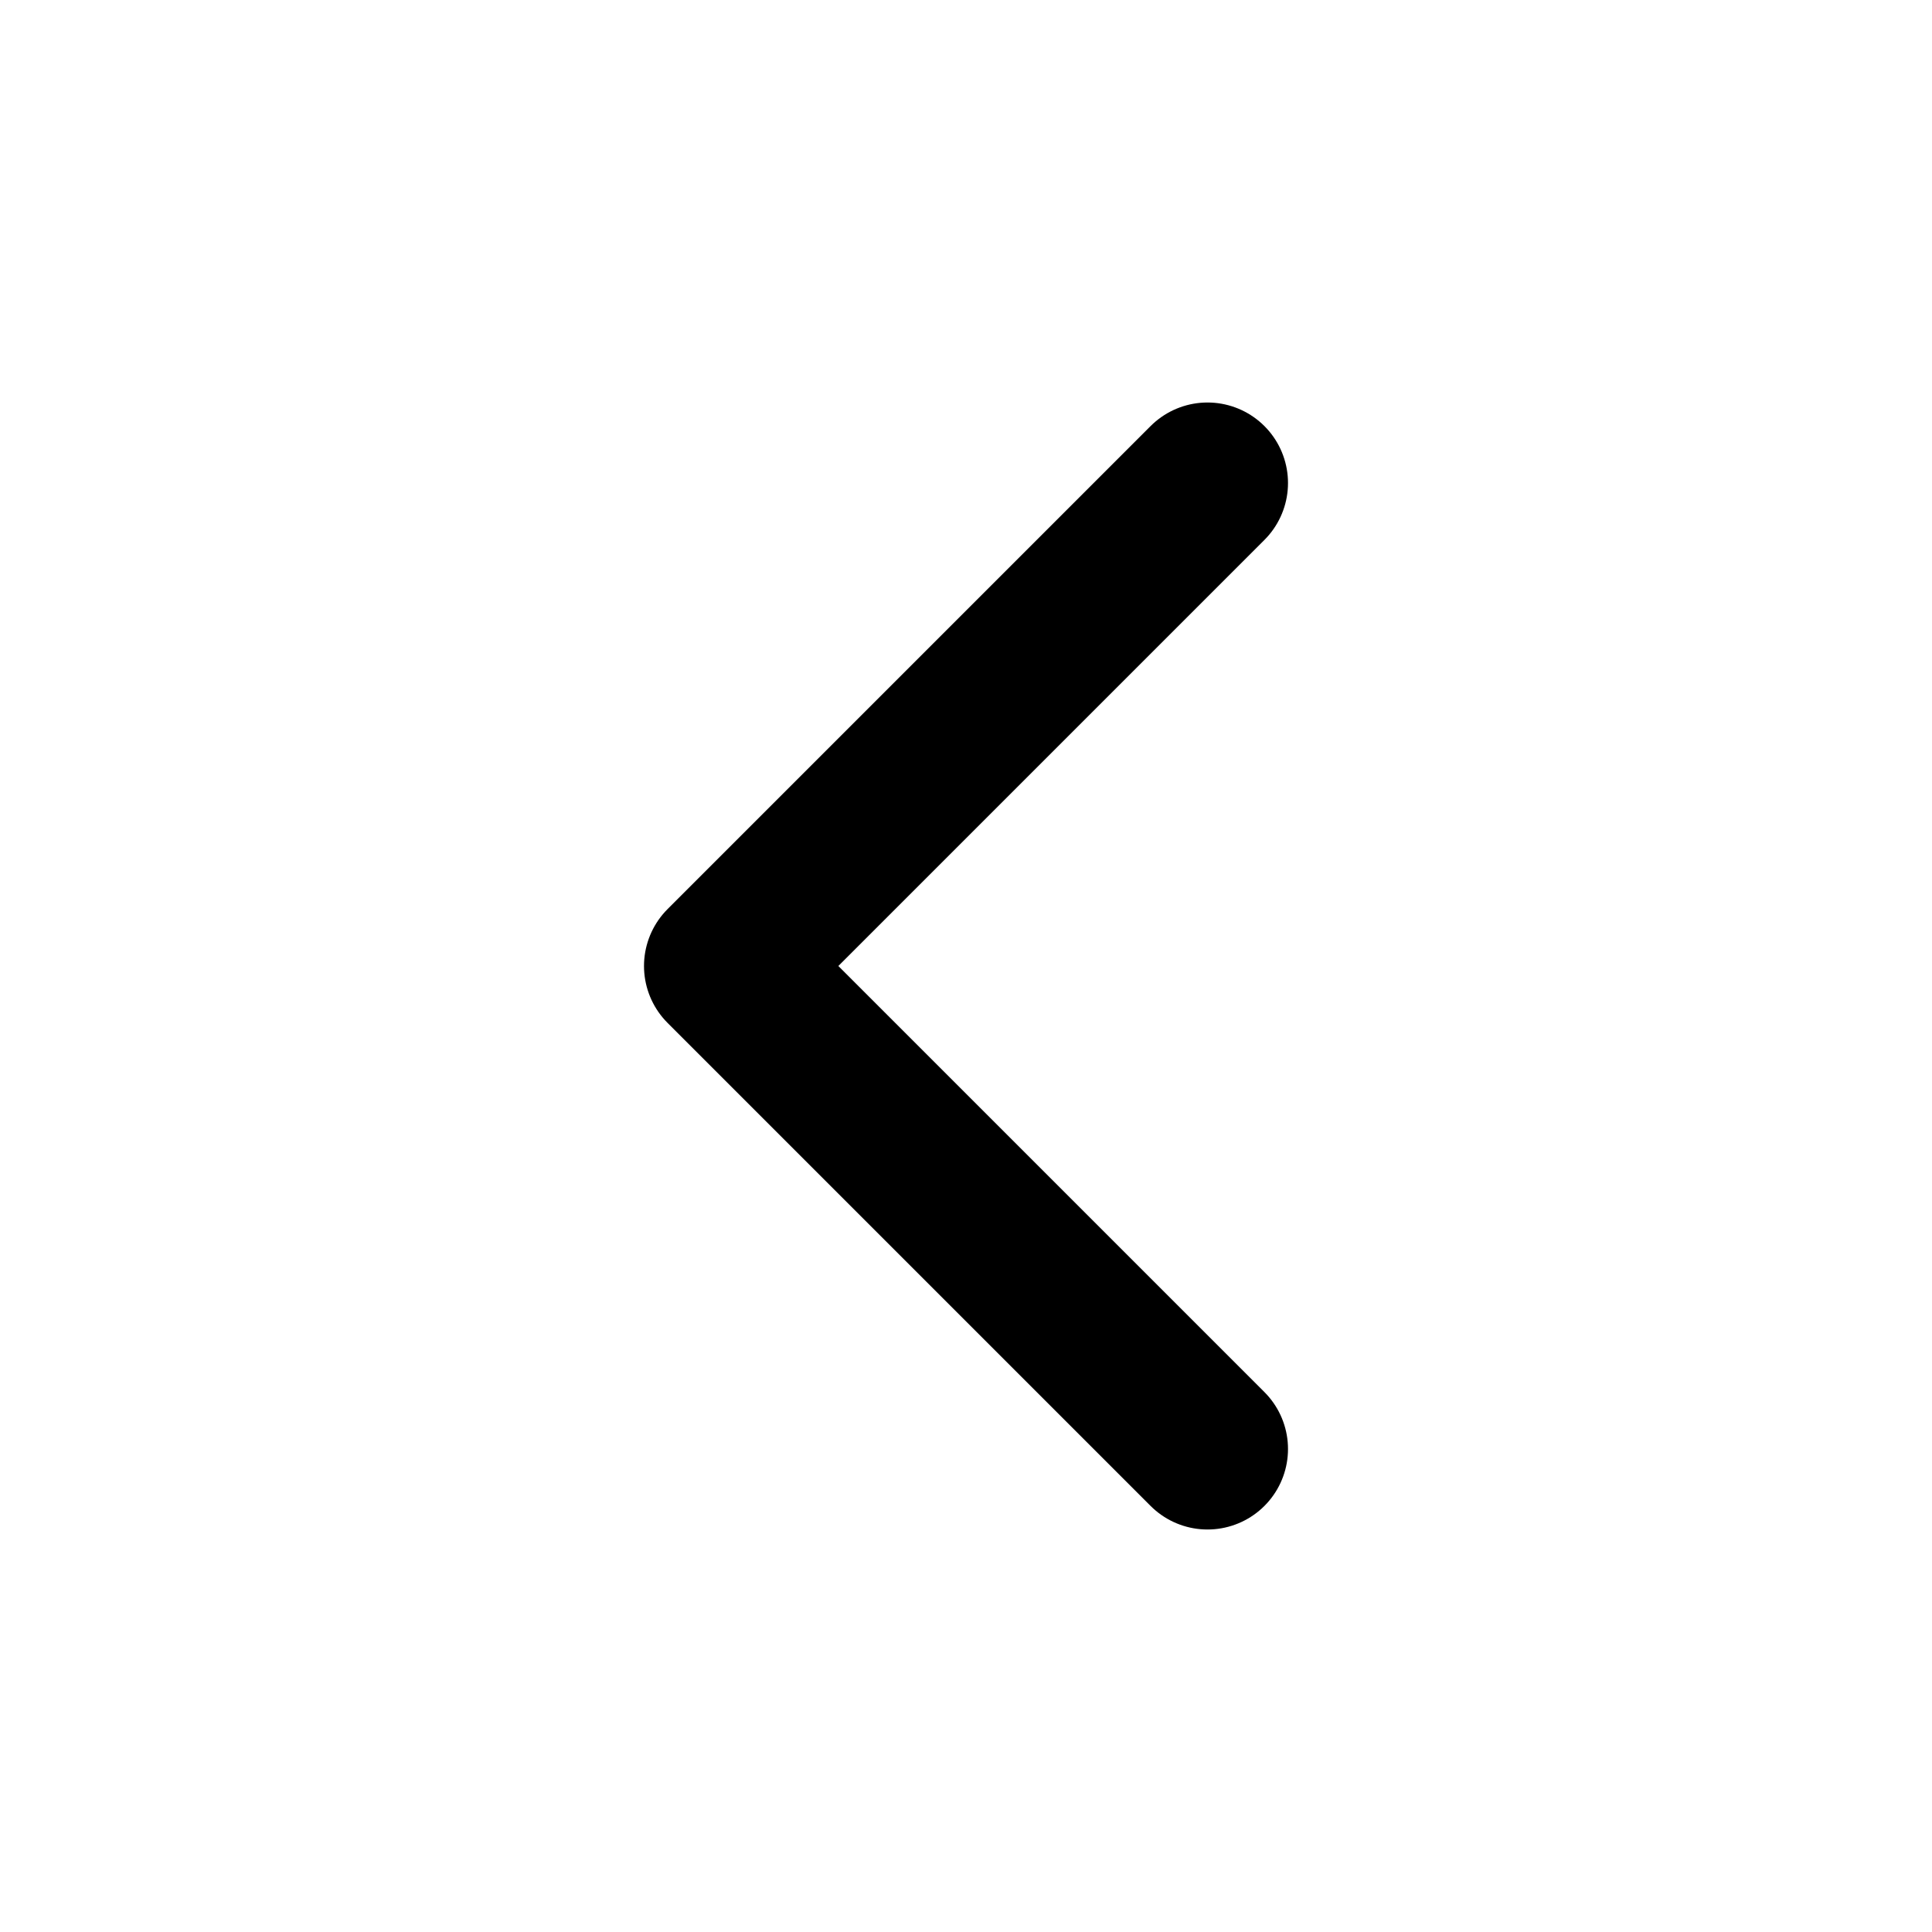
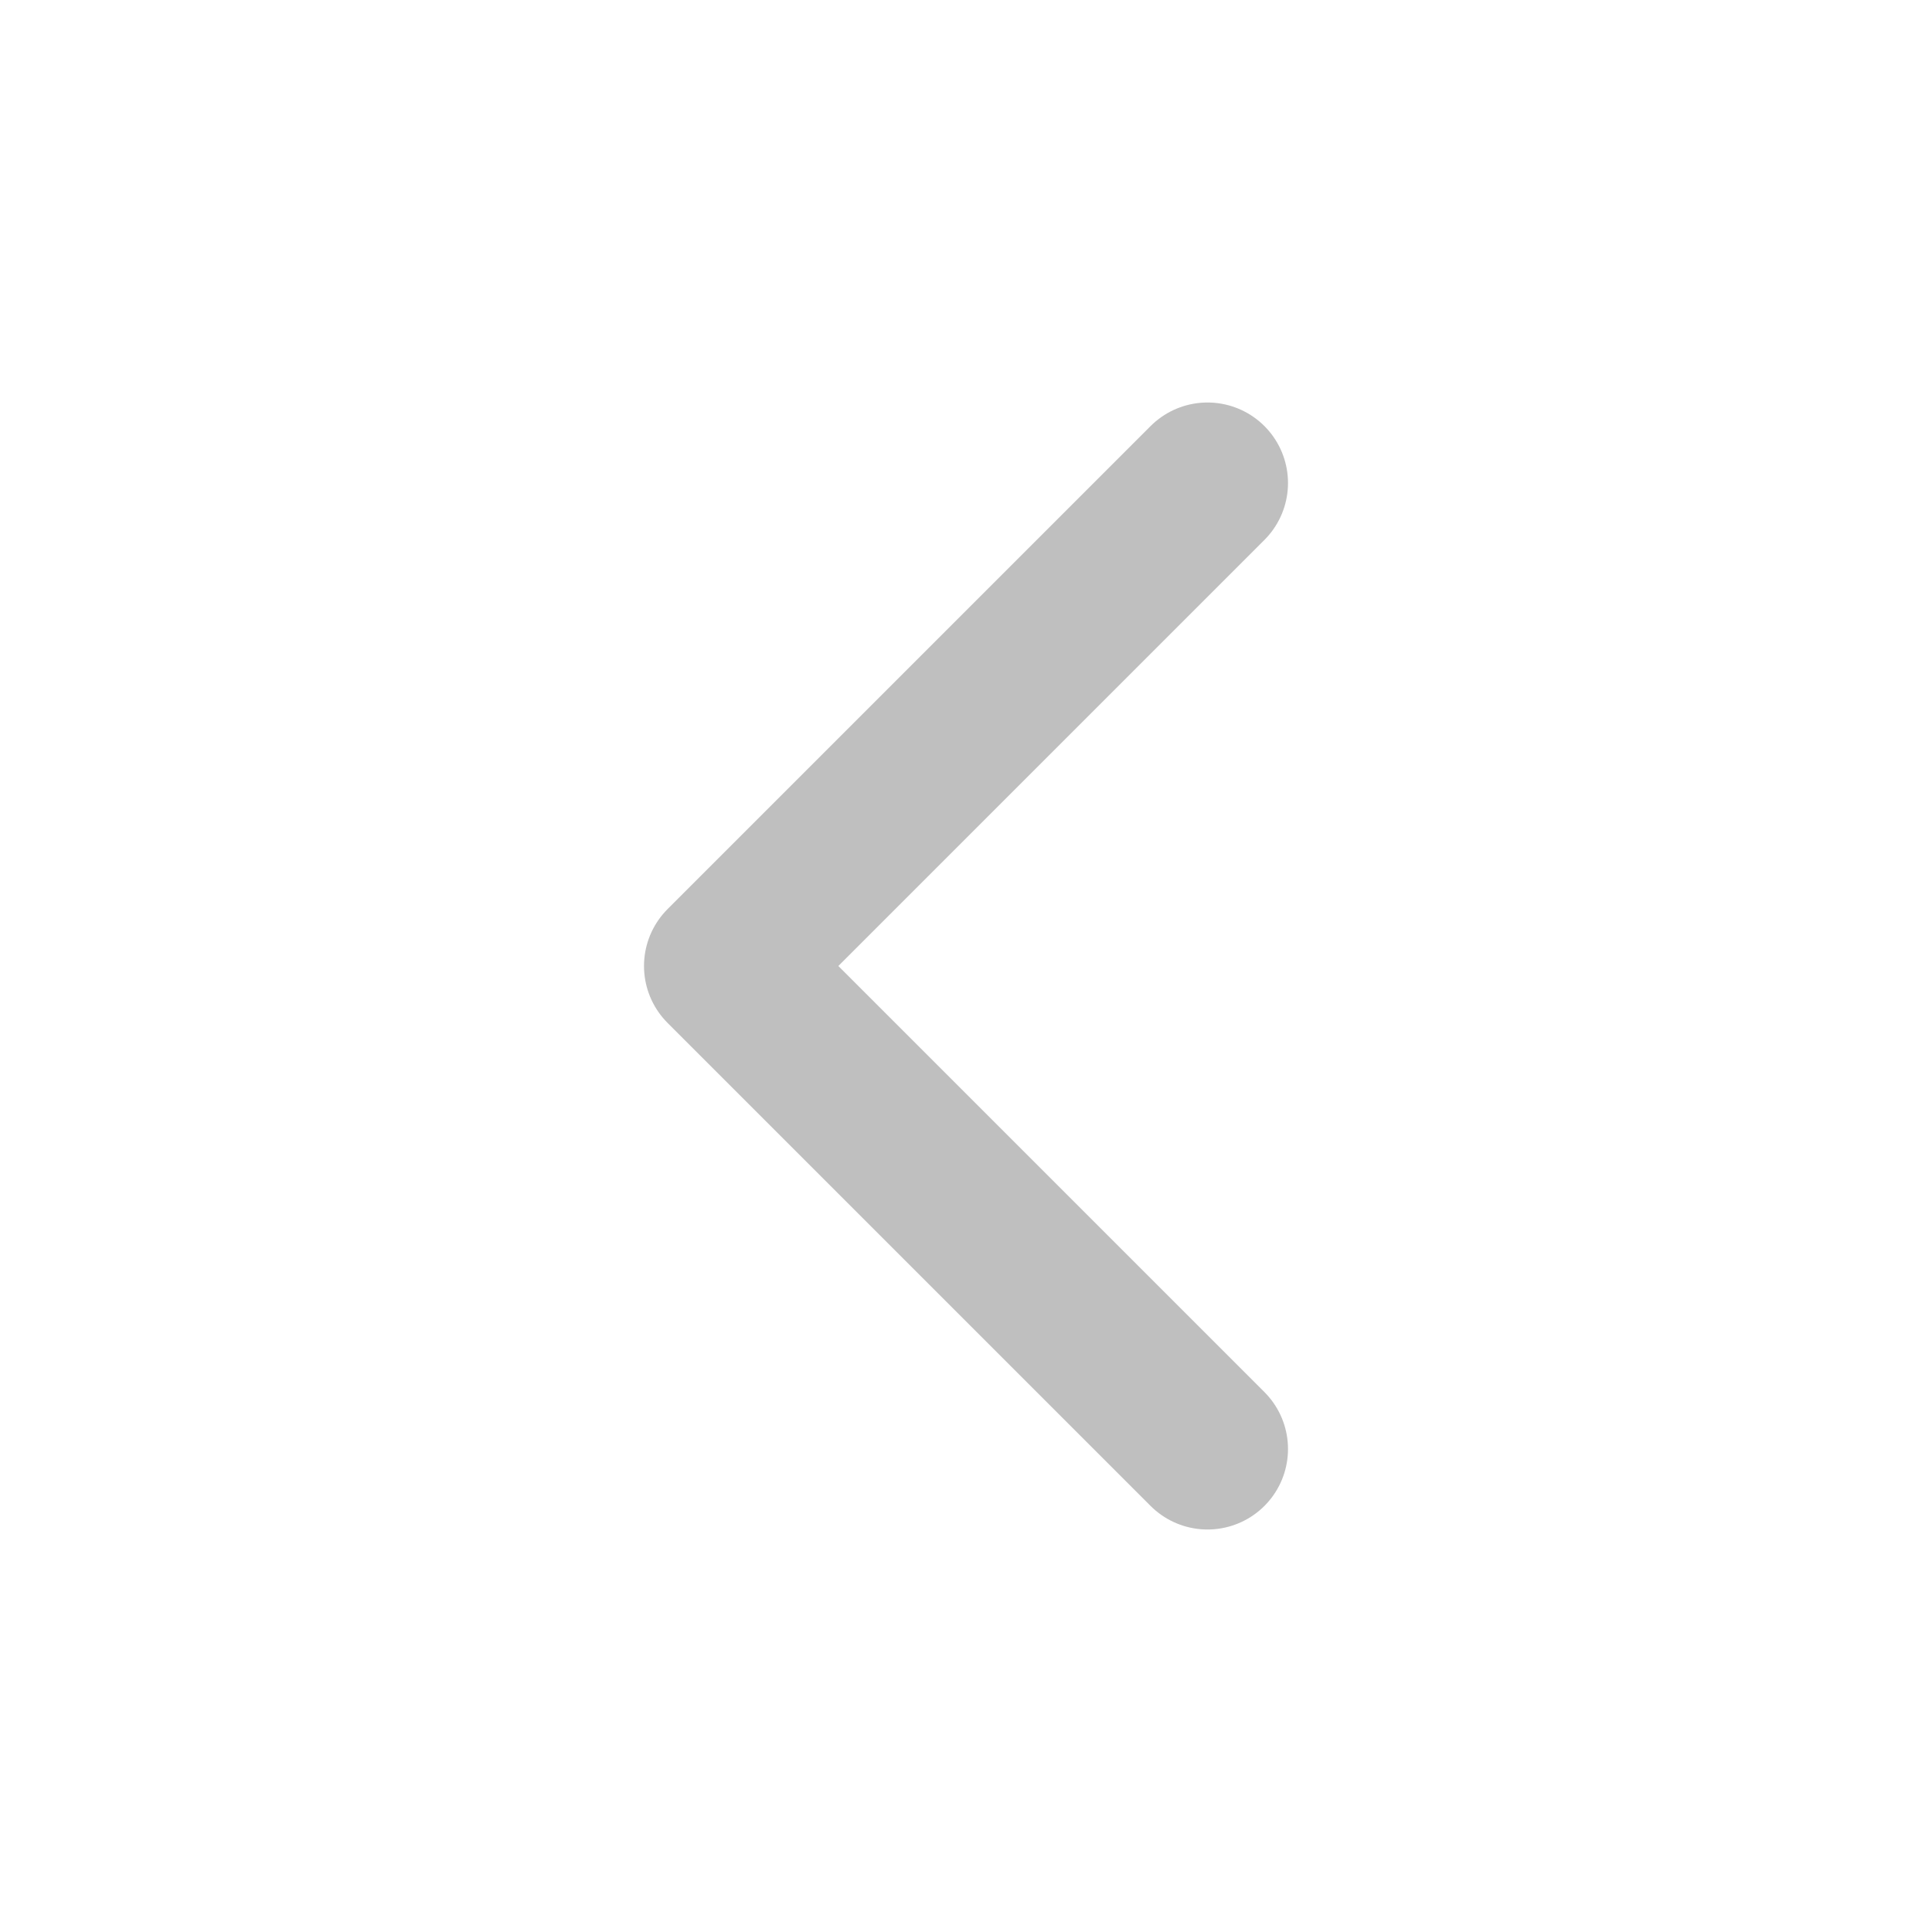
<svg xmlns="http://www.w3.org/2000/svg" width="24" height="24" viewBox="0 0 24 24" fill="none">
-   <path d="M15 18L9 12L15 6" stroke="black" stroke-width="2" stroke-linecap="round" stroke-linejoin="round" />
+   <path d="M15 18L9 12L15 6" stroke="#BFBFBF" stroke-width="2" stroke-linecap="round" stroke-linejoin="round" />
</svg>
